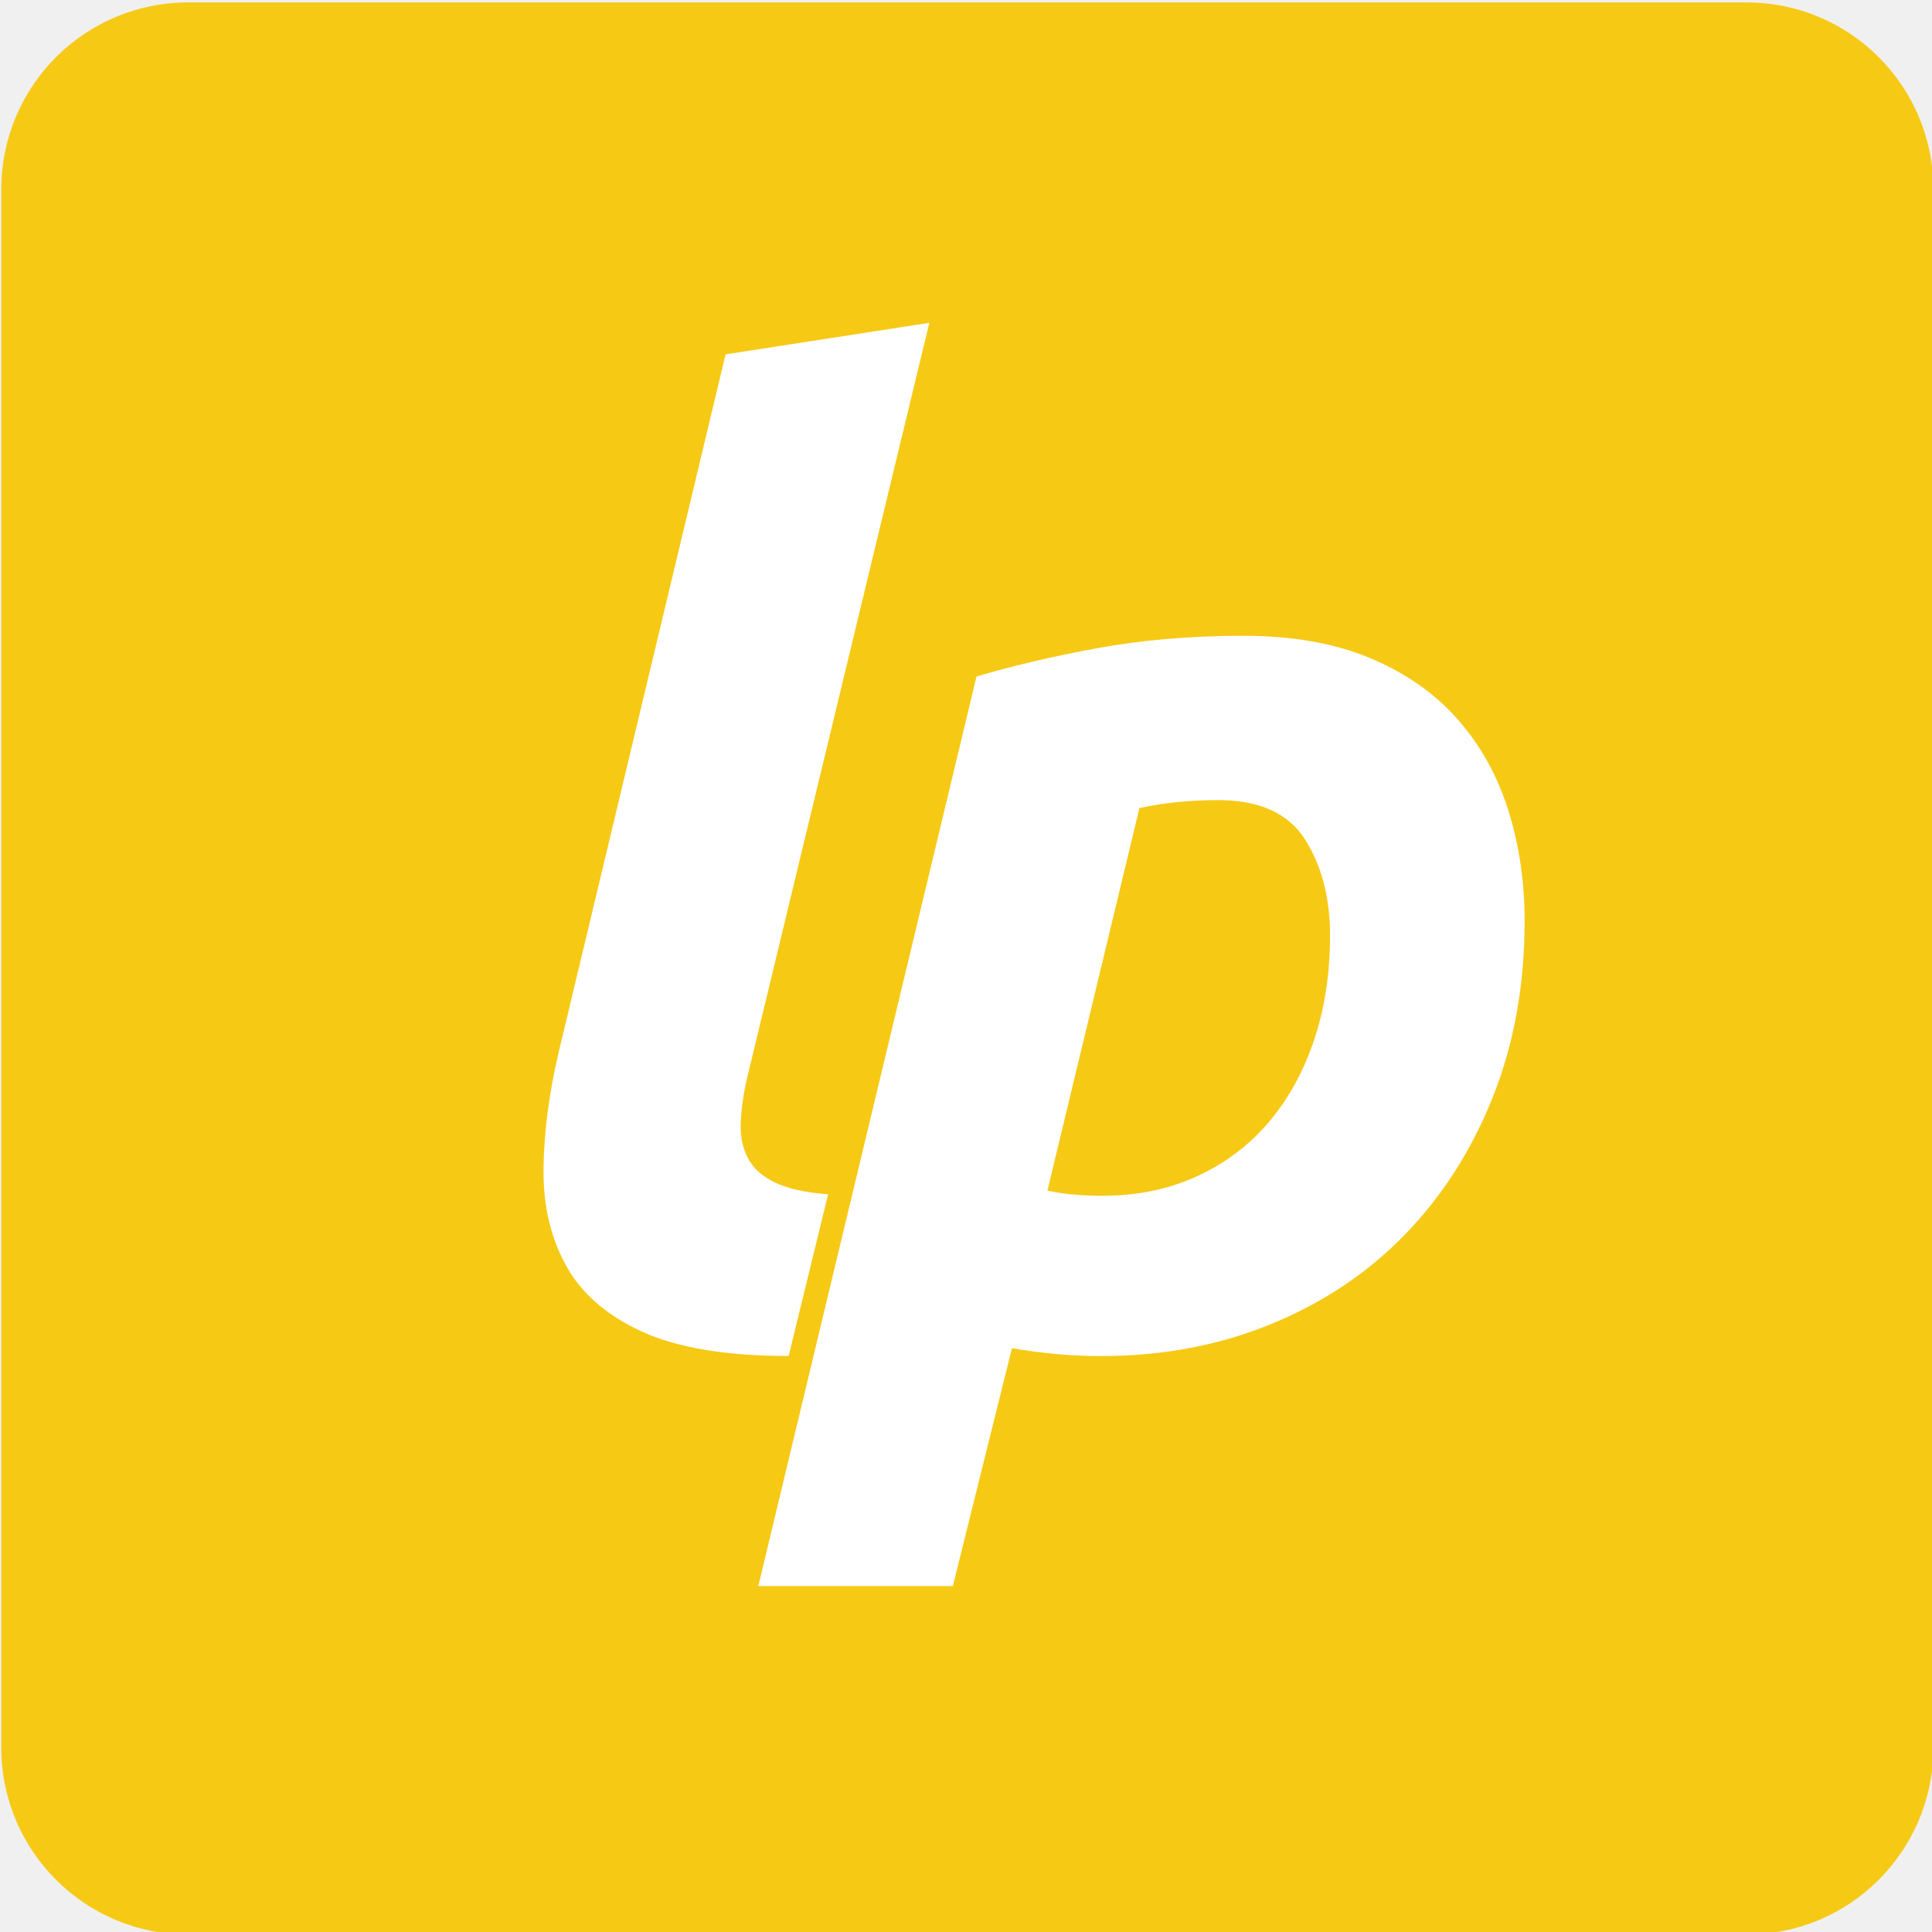
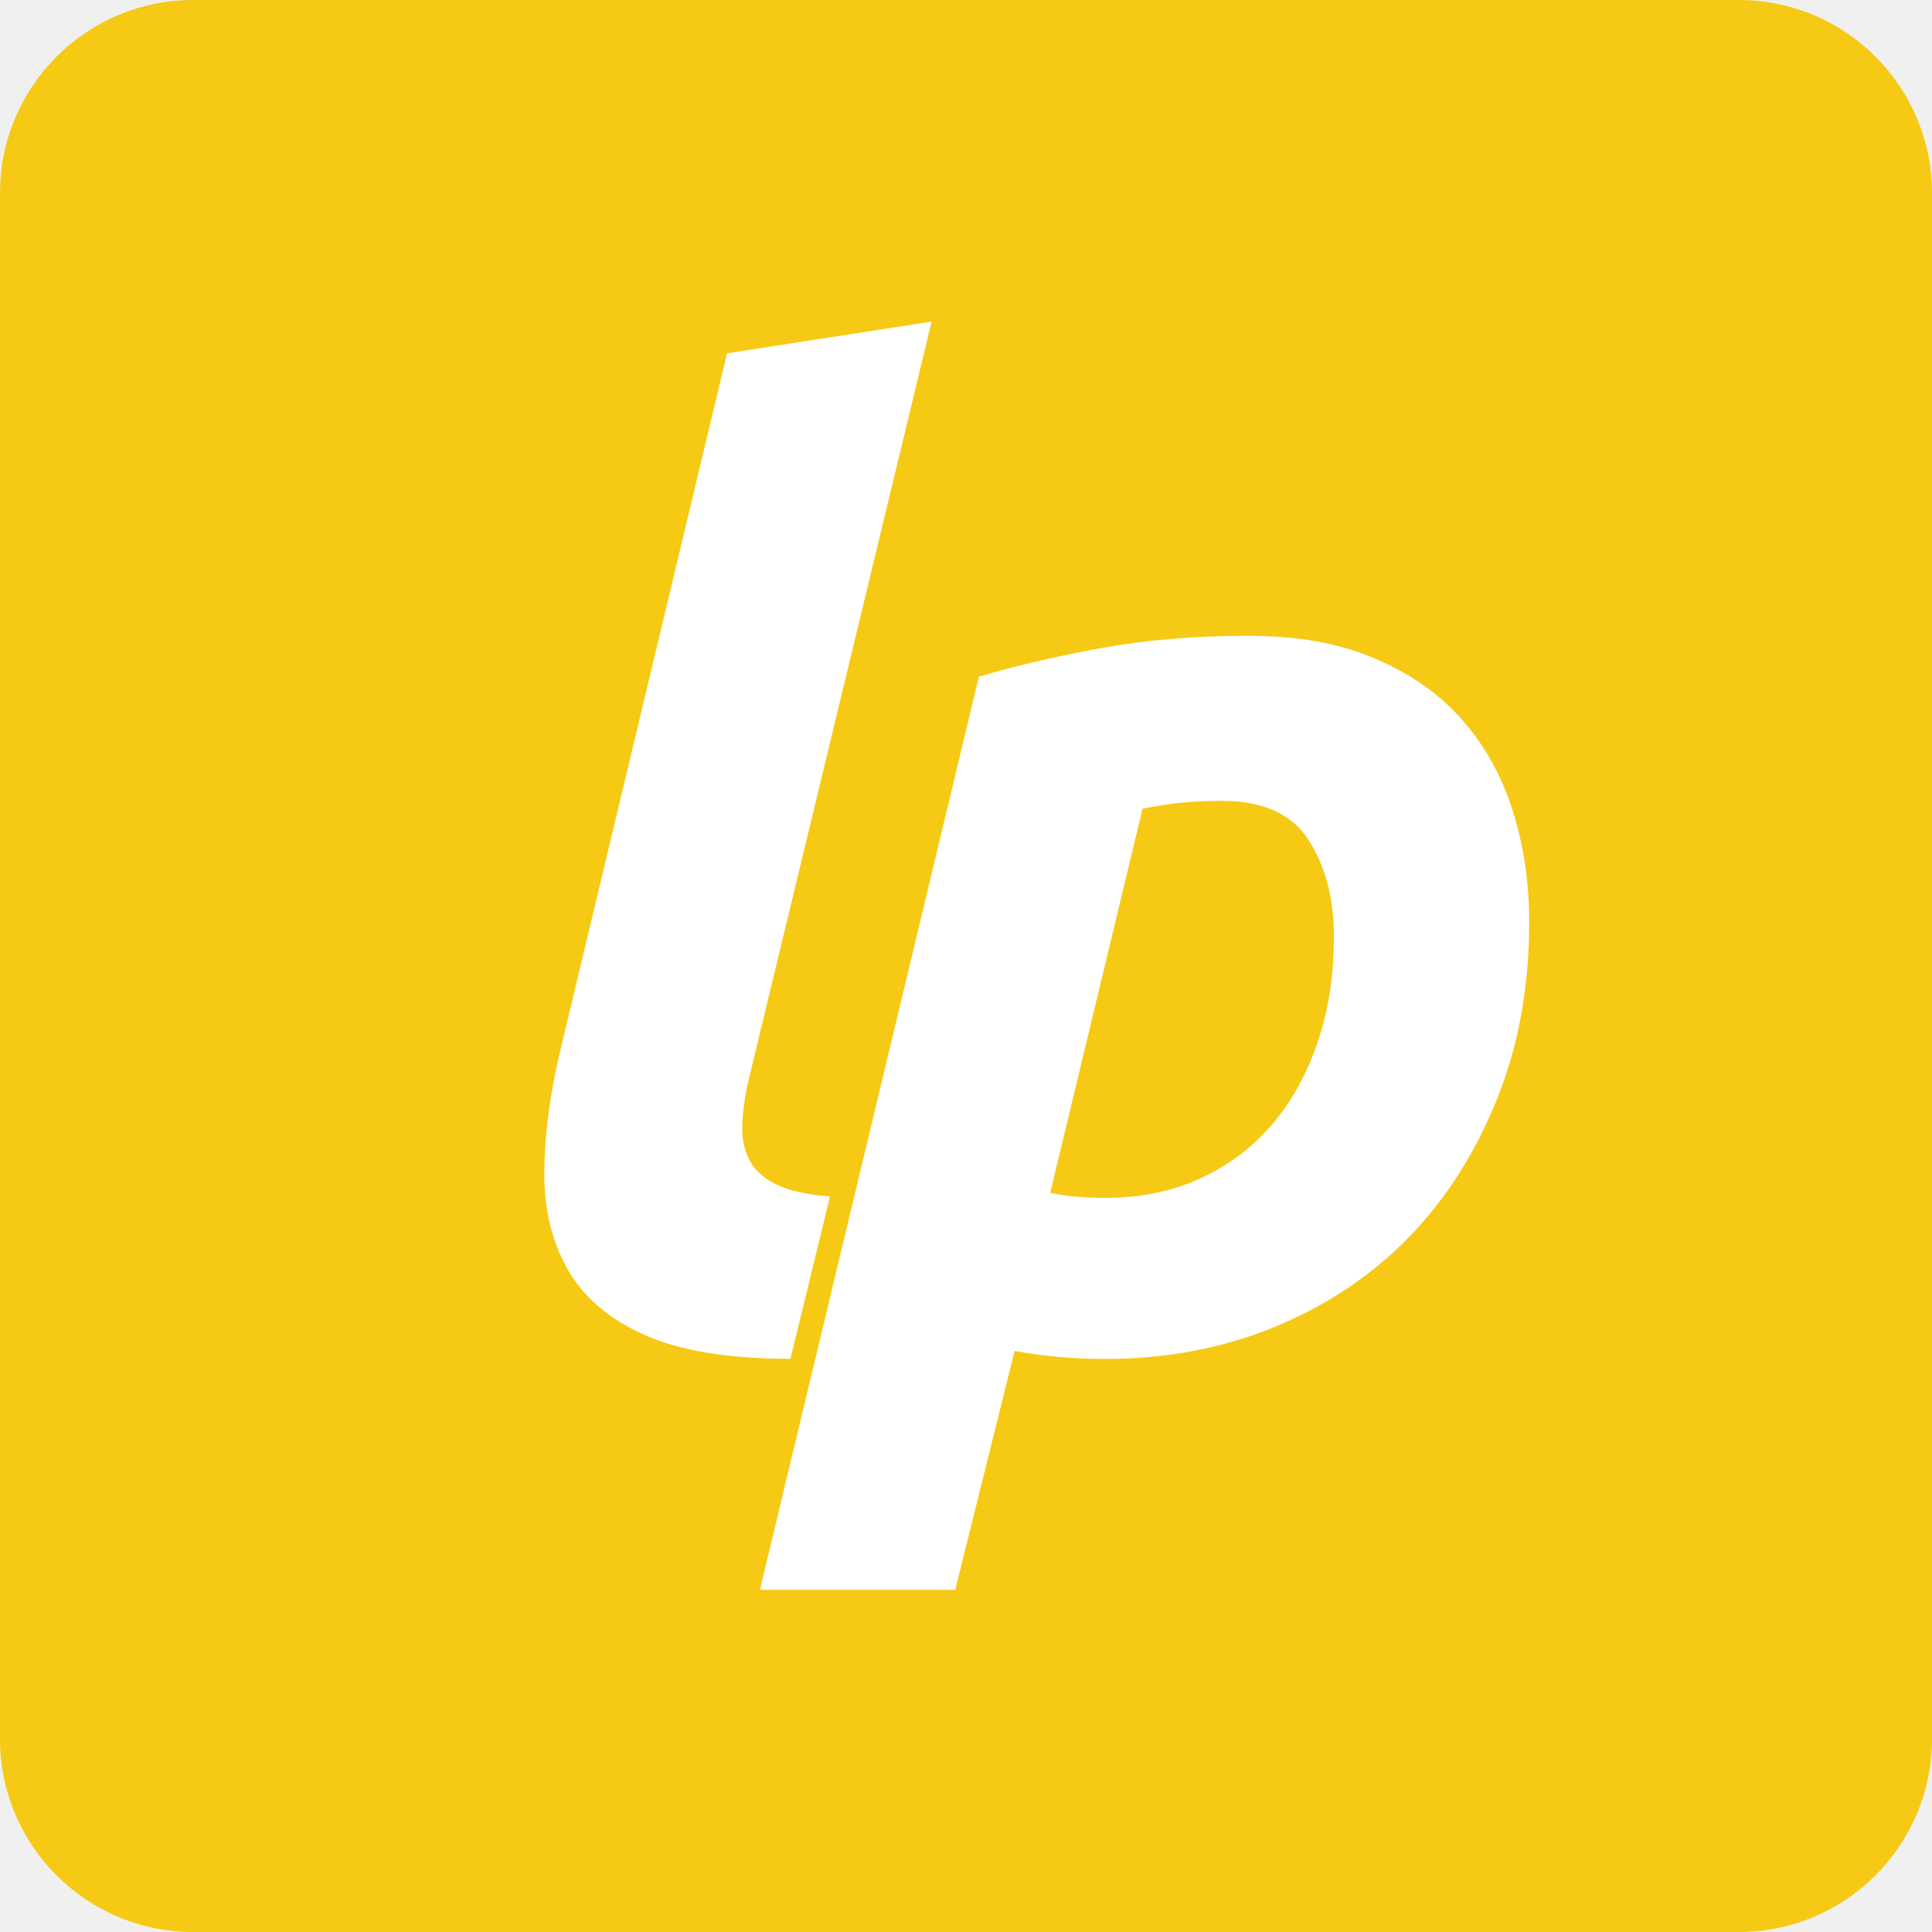
<svg xmlns="http://www.w3.org/2000/svg" viewBox="0 0 80 80">
-   <g transform="matrix(.83012 0 0 .83012-135.4-247.7)">
-     <path d="m259.55 385.57c0 5.145-4.169 9.318-9.318 9.318h-77.74c-5.144 0-9.318-4.174-9.318-9.318v-77.74c0-5.145 4.174-9.318 9.318-9.318h77.74c5.149 0 9.318 4.173 9.318 9.318v77.74" fill="#f6c915" />
-     <g fill="#fff">
-       <path d="m202.45 366.03c-3.104 0-5.541-.405-7.311-1.213-1.77-.809-3.039-1.912-3.803-3.313-.766-1.398-1.137-3-1.115-4.818.021-1.814.272-3.748.754-5.803l8.327-34.817 10.164-1.573-9.114 37.768c-.175.786-.273 1.508-.295 2.163-.023.655.098 1.235.36 1.737.262.504.71.908 1.344 1.213.633.307 1.519.504 2.656.591l-1.967 8.06" />
-       <path d="m239.16 344.33c0 3.19-.525 6.108-1.574 8.753-1.049 2.646-2.503 4.929-4.36 6.852-1.858 1.925-4.087 3.421-6.688 4.491-2.601 1.07-5.432 1.607-8.49 1.607-1.487 0-2.973-.132-4.459-.395l-2.951 11.869h-9.704l10.884-45.37c1.748-.524 3.748-.994 5.999-1.41 2.252-.415 4.689-.622 7.312-.622 2.448 0 4.558.371 6.327 1.114 1.771.743 3.224 1.76 4.361 3.049 1.136 1.29 1.977 2.798 2.523 4.524.546 1.726.82 3.574.82 5.542m-23.802 13.442c.743.175 1.661.262 2.754.262 1.704 0 3.256-.316 4.655-.951 1.398-.633 2.59-1.518 3.574-2.655.982-1.136 1.747-2.501 2.294-4.098.546-1.595.819-3.354.819-5.278 0-1.879-.416-3.475-1.245-4.787-.831-1.311-2.273-1.967-4.327-1.967-1.4 0-2.711.131-3.935.394l-4.589 19.08" />
-     </g>
-   </g>
+   <rect fill="#f6c915" width="80" height="80" rx="8" />
+   <path fill="#FFF" d="M32.73 56.265c-2.587 0-4.617-.338-6.093-1.011s-2.531-1.594-3.171-2.761-.946-2.493-.927-4.015.227-3.123.628-4.836l6.939-29.014 8.47-1.311-7.595 31.473c-.146.655-.228 1.257-.246 1.802s.082 1.029.3 1.448.592.757 1.12 1.011 1.266.42 2.213.492zM40.533 28.021c1.46-.437 3.127-.828 5.003-1.175s3.908-.518 6.093-.518 3.799.309 5.273.928 2.686 1.467 3.634 2.541 1.647 2.332 2.102 3.77.683 2.978.683 4.618c0 2.658-.437 5.09-1.321 7.294s-2.076 4.107-3.624 5.71-3.406 2.851-5.576 3.748-4.524 1.334-7.072 1.334c-1.239 0-2.478-.11-3.716-.33l-2.459 9.891h-8.086zM43.487 49.387c.619.146 1.384.213 2.295.213 1.42 0 2.713-.258 3.879-.787s2.158-1.265 2.978-2.212 1.456-2.084 1.912-3.415.683-2.795.683-4.398-.347-2.896-1.038-3.989-1.894-1.639-3.606-1.639c-1.167 0-2.259.109-3.279.328z" />
</svg>
